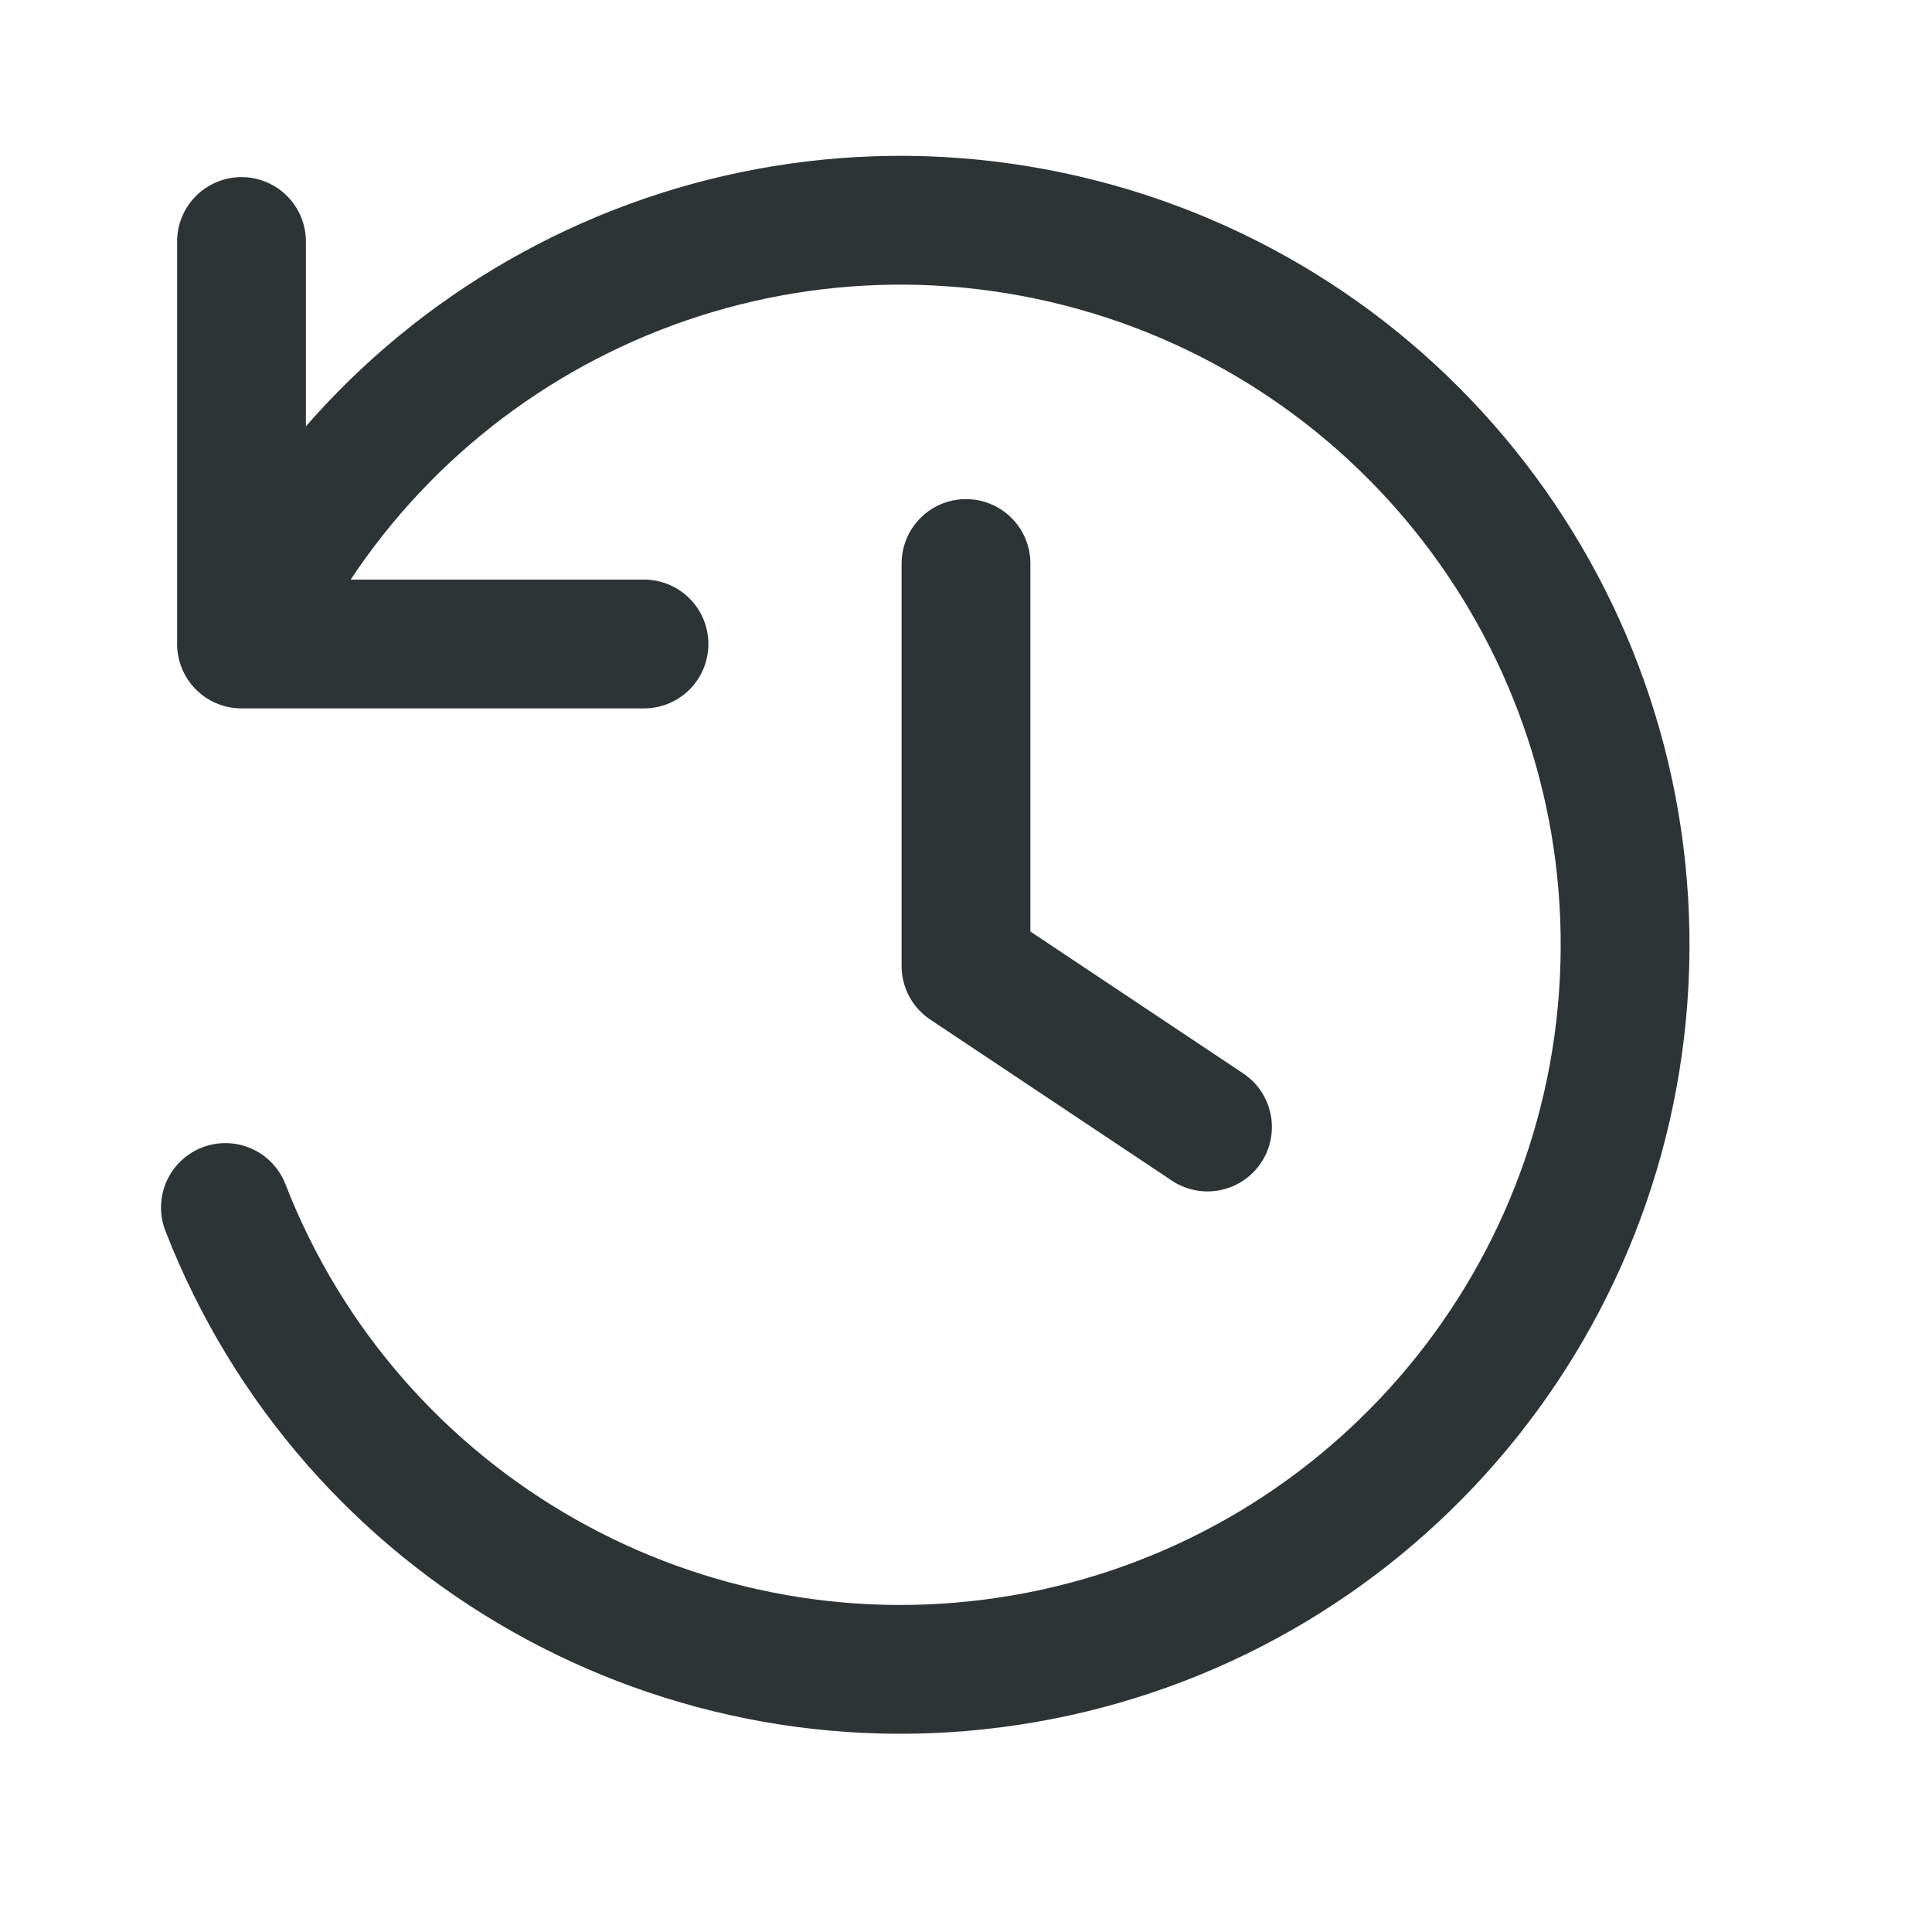
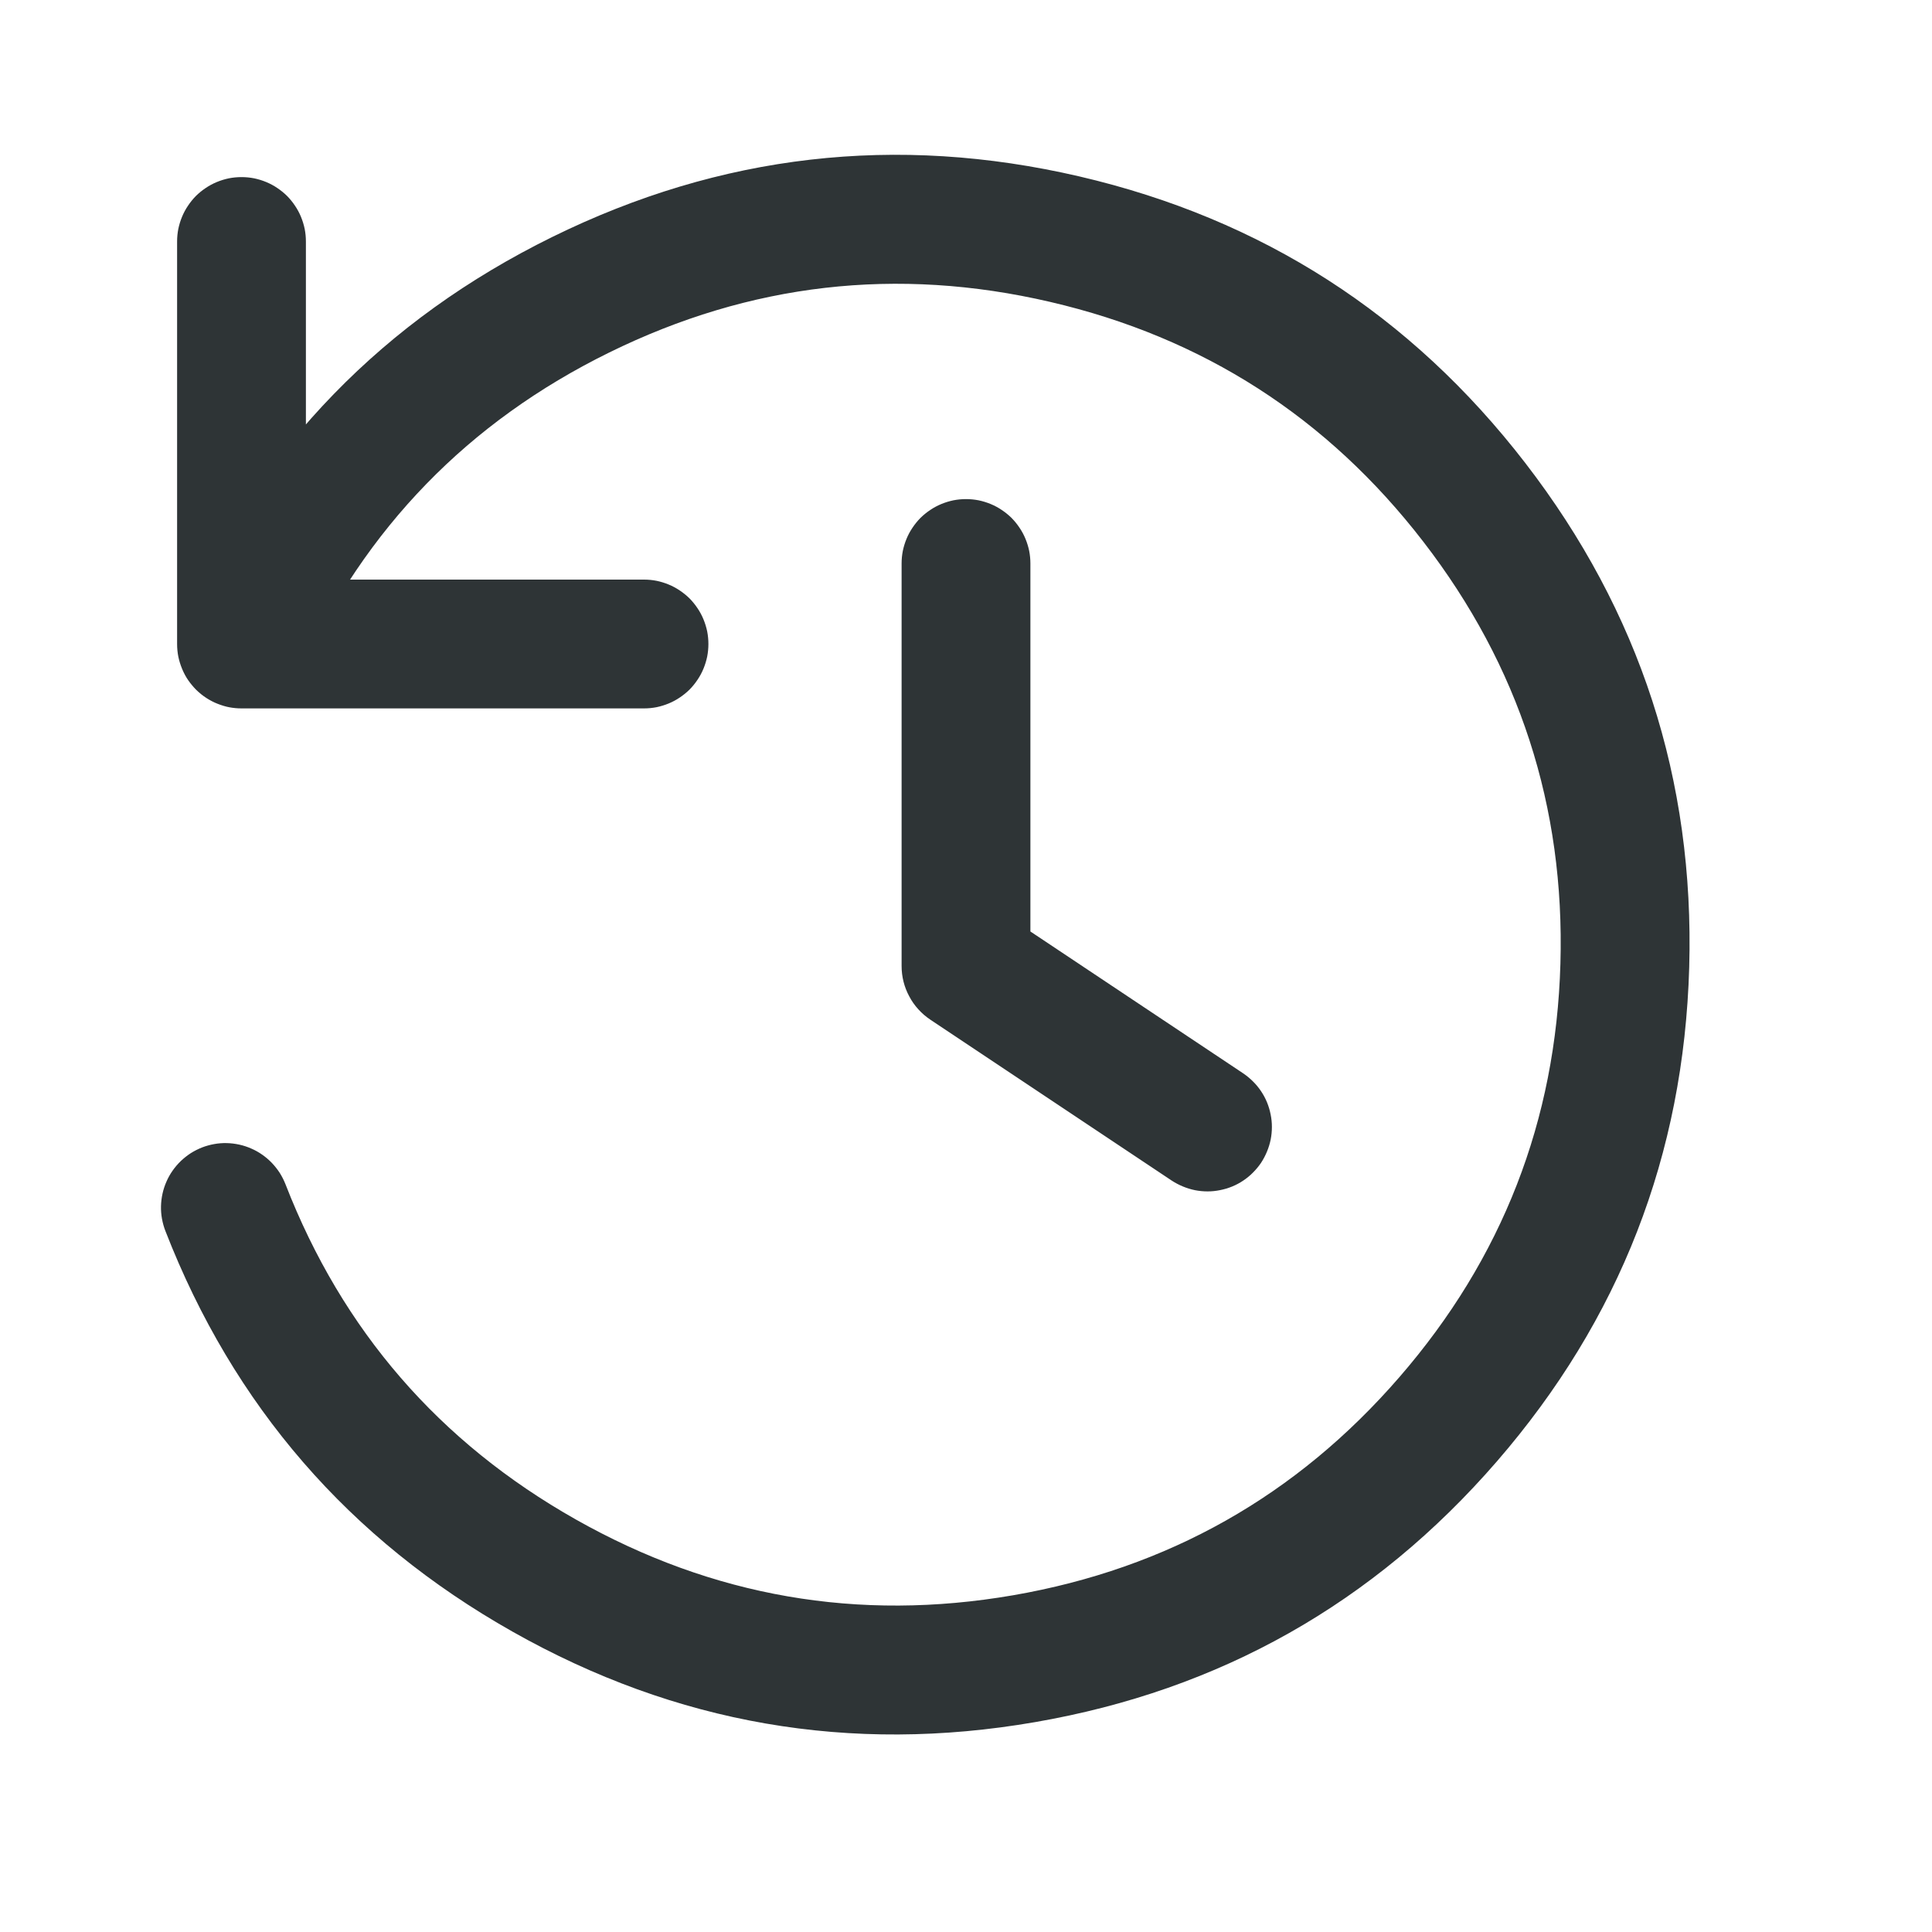
- <svg xmlns="http://www.w3.org/2000/svg" width="24" height="24" viewBox="0 0 24 24">
-   <g fill="none" stroke="#2e3436" stroke-width="1.6" stroke-linecap="round" stroke-linejoin="round">
-     <path d="M3 8a9 9 0 1 1-.2 7M3 3v5h5M12 7v5l3 2" />
-   </g>
+ <svg xmlns="http://www.w3.org/2000/svg" width="24" height="24">
+   <path fill="#2E3436" d="M2.272 7.668Q3.724 4.487 6.862 2.943Q10 1.4 13.406 2.191Q16.812 2.983 18.948 5.752Q21.083 8.521 20.984 12.017Q20.884 15.512 18.594 18.155Q16.303 20.798 12.857 21.393Q9.412 21.989 6.367 20.269Q3.322 18.549 2.054 15.29Q2.026 15.217 2.012 15.139Q1.998 15.061 2 14.983Q2.002 14.904 2.019 14.827Q2.036 14.75 2.068 14.678Q2.099 14.606 2.145 14.541Q2.19 14.477 2.247 14.422Q2.304 14.368 2.37 14.325Q2.437 14.283 2.51 14.254Q2.583 14.226 2.661 14.212Q2.739 14.198 2.817 14.2Q2.896 14.202 2.973 14.219Q3.05 14.236 3.122 14.268Q3.194 14.299 3.259 14.345Q3.323 14.39 3.378 14.447Q3.432 14.504 3.475 14.57Q3.517 14.637 3.546 14.71Q4.606 17.437 7.154 18.876Q9.702 20.315 12.585 19.817Q15.468 19.318 17.384 17.107Q19.301 14.896 19.384 11.971Q19.468 9.046 17.681 6.729Q15.894 4.412 13.044 3.75Q10.194 3.087 7.568 4.379Q4.943 5.67 3.728 8.332Q3.695 8.404 3.649 8.468Q3.603 8.532 3.545 8.585Q3.488 8.639 3.421 8.681Q3.354 8.722 3.28 8.749Q3.206 8.777 3.128 8.79Q3.05 8.802 2.972 8.799Q2.893 8.797 2.816 8.779Q2.74 8.76 2.668 8.728Q2.596 8.695 2.532 8.649Q2.468 8.603 2.415 8.545Q2.361 8.488 2.319 8.421Q2.278 8.354 2.251 8.28Q2.223 8.206 2.21 8.128Q2.198 8.05 2.201 7.972Q2.203 7.893 2.221 7.816Q2.24 7.74 2.272 7.668ZM3.8 3L3.8 8L3 8L3 7.2L8 7.2Q8.079 7.2 8.156 7.215Q8.233 7.231 8.306 7.261Q8.379 7.291 8.444 7.335Q8.51 7.379 8.566 7.434Q8.621 7.49 8.665 7.556Q8.709 7.621 8.739 7.694Q8.769 7.767 8.785 7.844Q8.8 7.921 8.8 8Q8.8 8.079 8.785 8.156Q8.769 8.233 8.739 8.306Q8.709 8.379 8.665 8.444Q8.621 8.51 8.566 8.566Q8.51 8.621 8.444 8.665Q8.379 8.709 8.306 8.739Q8.233 8.769 8.156 8.785Q8.079 8.8 8 8.8L3 8.8Q2.921 8.8 2.844 8.785Q2.767 8.769 2.694 8.739Q2.621 8.709 2.556 8.665Q2.49 8.621 2.434 8.566Q2.379 8.51 2.335 8.444Q2.291 8.379 2.261 8.306Q2.231 8.233 2.215 8.156Q2.2 8.079 2.2 8L2.2 3Q2.2 2.921 2.215 2.844Q2.231 2.767 2.261 2.694Q2.291 2.621 2.335 2.556Q2.379 2.49 2.434 2.434Q2.49 2.379 2.556 2.335Q2.621 2.291 2.694 2.261Q2.767 2.231 2.844 2.215Q2.921 2.2 3 2.2Q3.079 2.2 3.156 2.215Q3.233 2.231 3.306 2.261Q3.379 2.291 3.444 2.335Q3.51 2.379 3.566 2.434Q3.621 2.49 3.665 2.556Q3.709 2.621 3.739 2.694Q3.769 2.767 3.785 2.844Q3.8 2.921 3.8 3ZM12.8 7L12.8 12L12 12L12.444 11.334L15.444 13.334Q15.509 13.378 15.565 13.434Q15.621 13.489 15.665 13.555Q15.709 13.62 15.739 13.693Q15.769 13.766 15.784 13.843Q15.8 13.92 15.8 13.999Q15.8 14.078 15.785 14.155Q15.769 14.233 15.739 14.305Q15.709 14.378 15.666 14.444Q15.622 14.509 15.566 14.565Q15.511 14.621 15.445 14.665Q15.38 14.709 15.307 14.739Q15.234 14.769 15.157 14.784Q15.08 14.8 15.001 14.8Q14.922 14.8 14.845 14.785Q14.767 14.769 14.695 14.739Q14.622 14.709 14.556 14.666L11.556 12.666Q11.474 12.611 11.408 12.538Q11.341 12.465 11.295 12.377Q11.248 12.29 11.224 12.195Q11.2 12.099 11.2 12L11.2 7Q11.2 6.921 11.215 6.844Q11.231 6.767 11.261 6.694Q11.291 6.621 11.335 6.556Q11.379 6.49 11.434 6.434Q11.49 6.379 11.556 6.335Q11.621 6.291 11.694 6.261Q11.767 6.231 11.844 6.215Q11.921 6.2 12 6.2Q12.079 6.2 12.156 6.215Q12.233 6.231 12.306 6.261Q12.379 6.291 12.444 6.335Q12.51 6.379 12.566 6.434Q12.621 6.49 12.665 6.556Q12.709 6.621 12.739 6.694Q12.769 6.767 12.785 6.844Q12.8 6.921 12.8 7Z" />
</svg>
